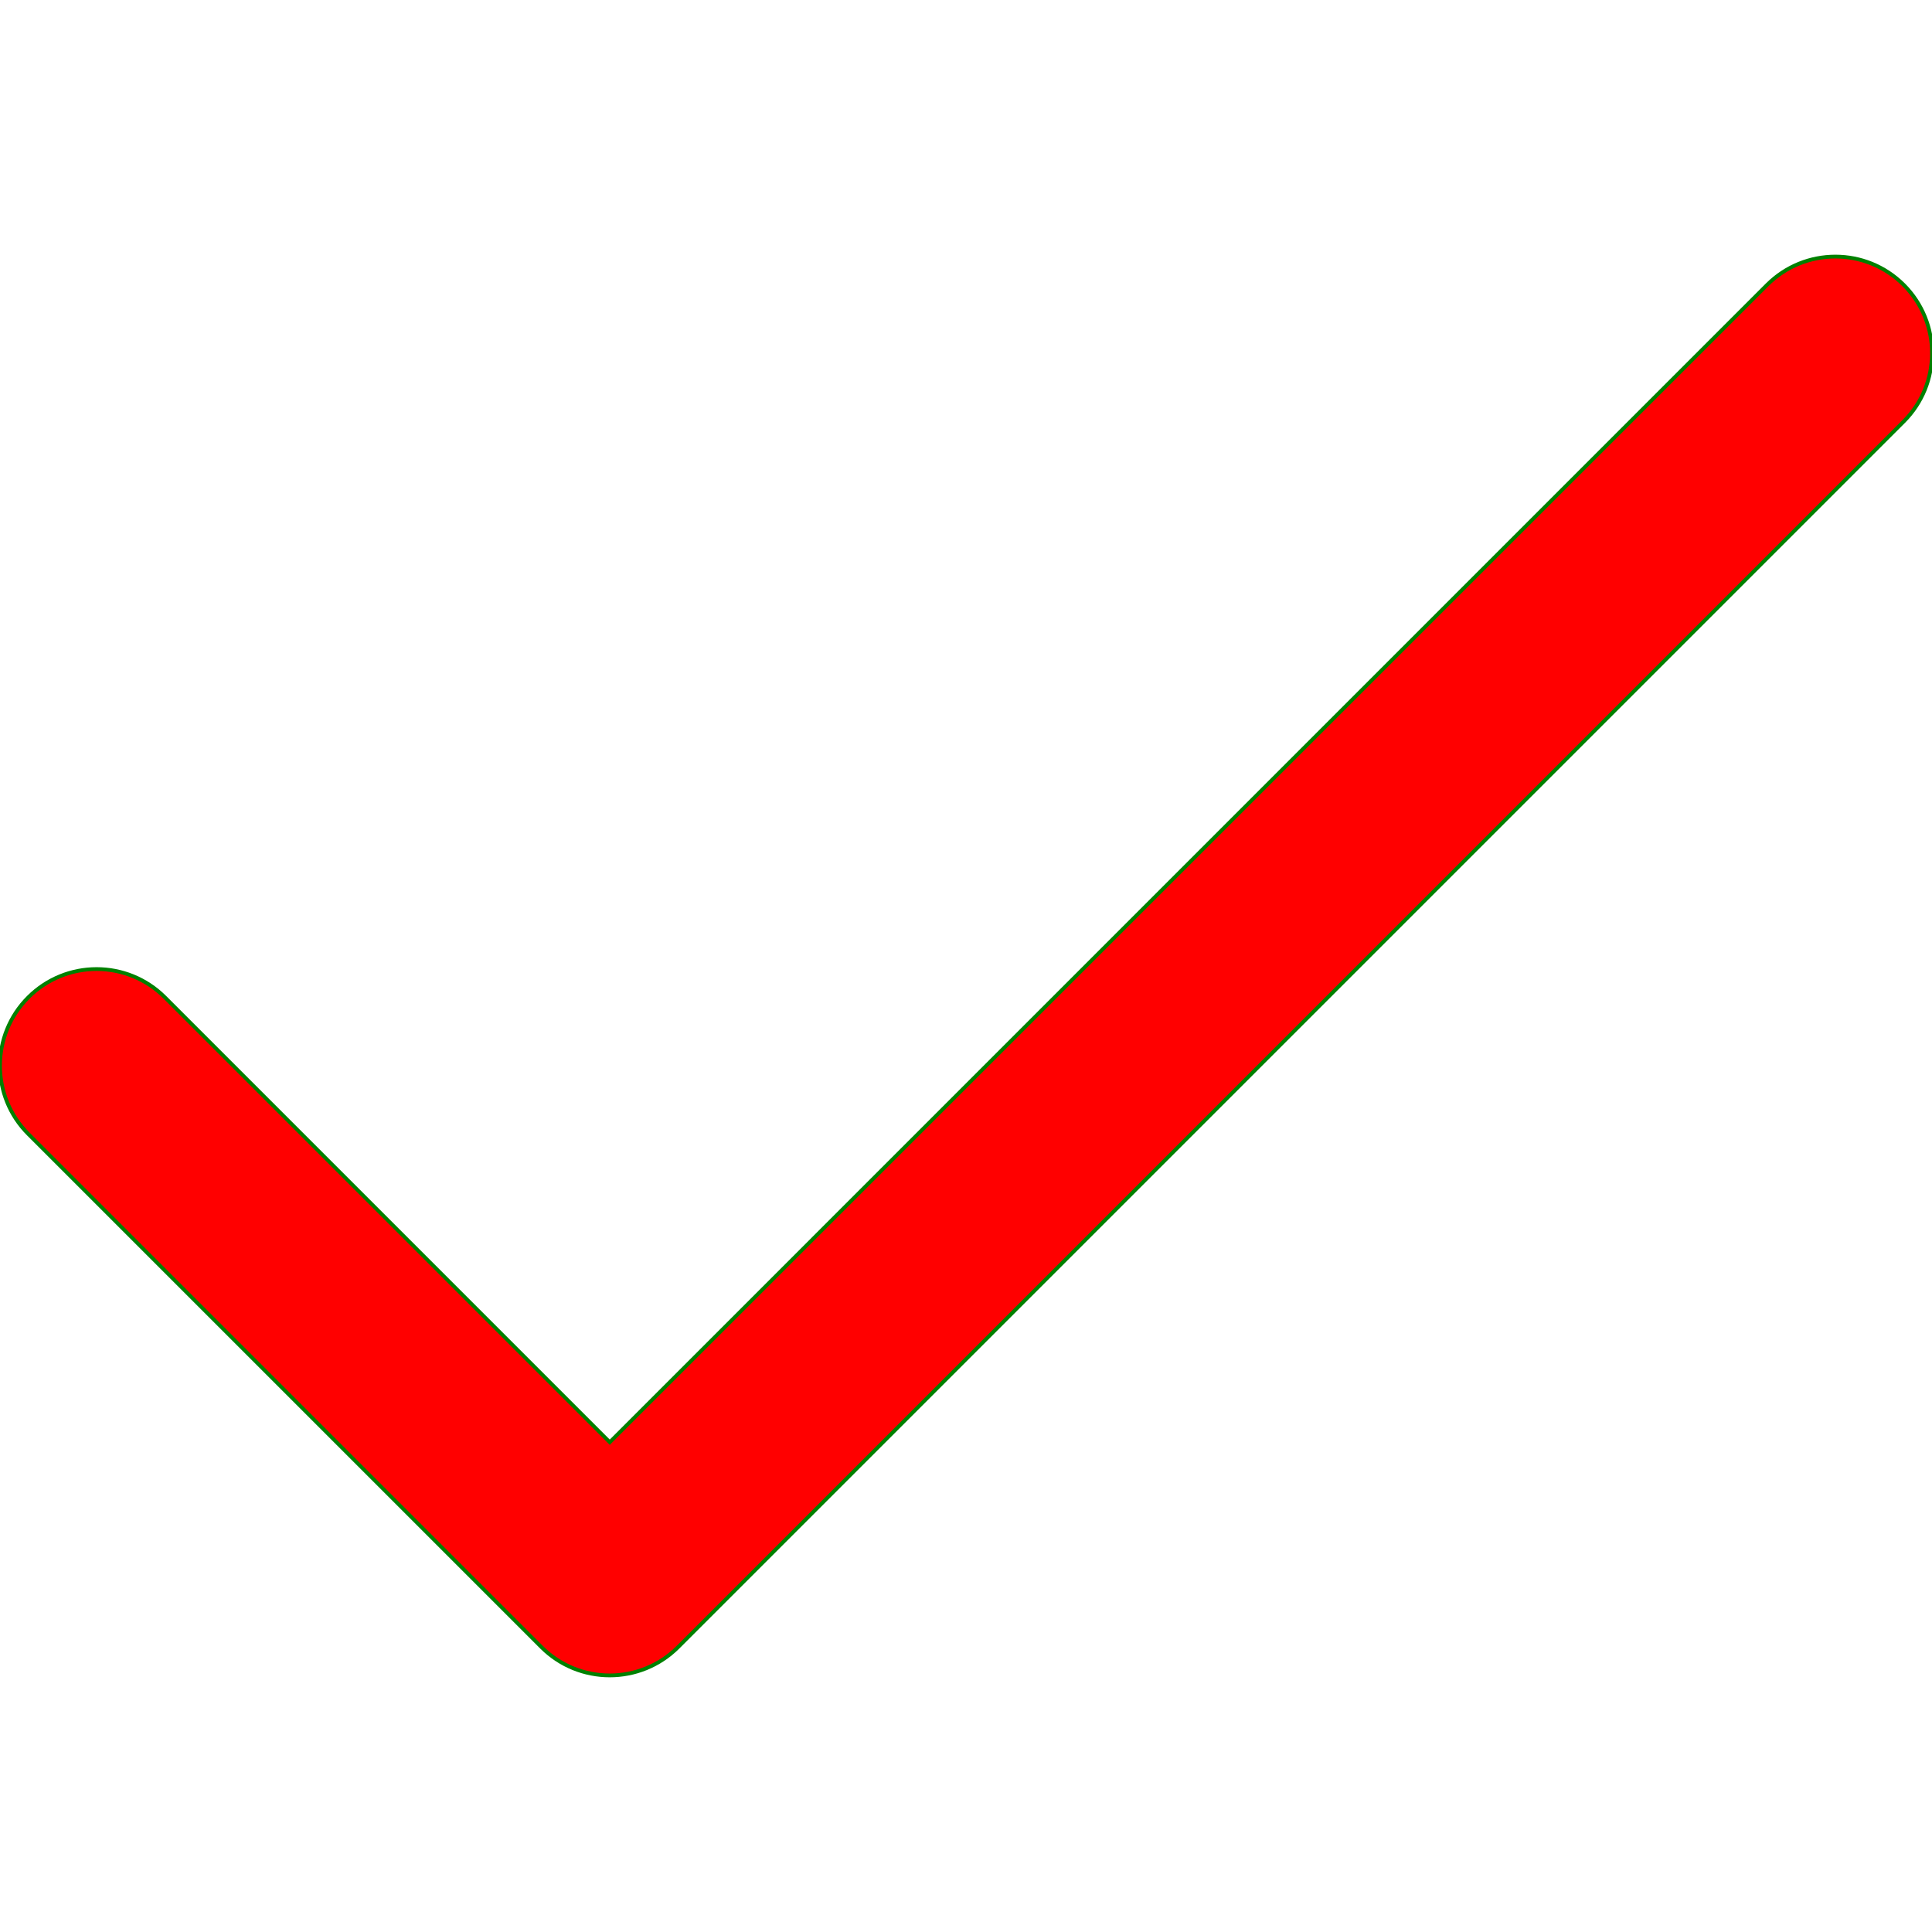
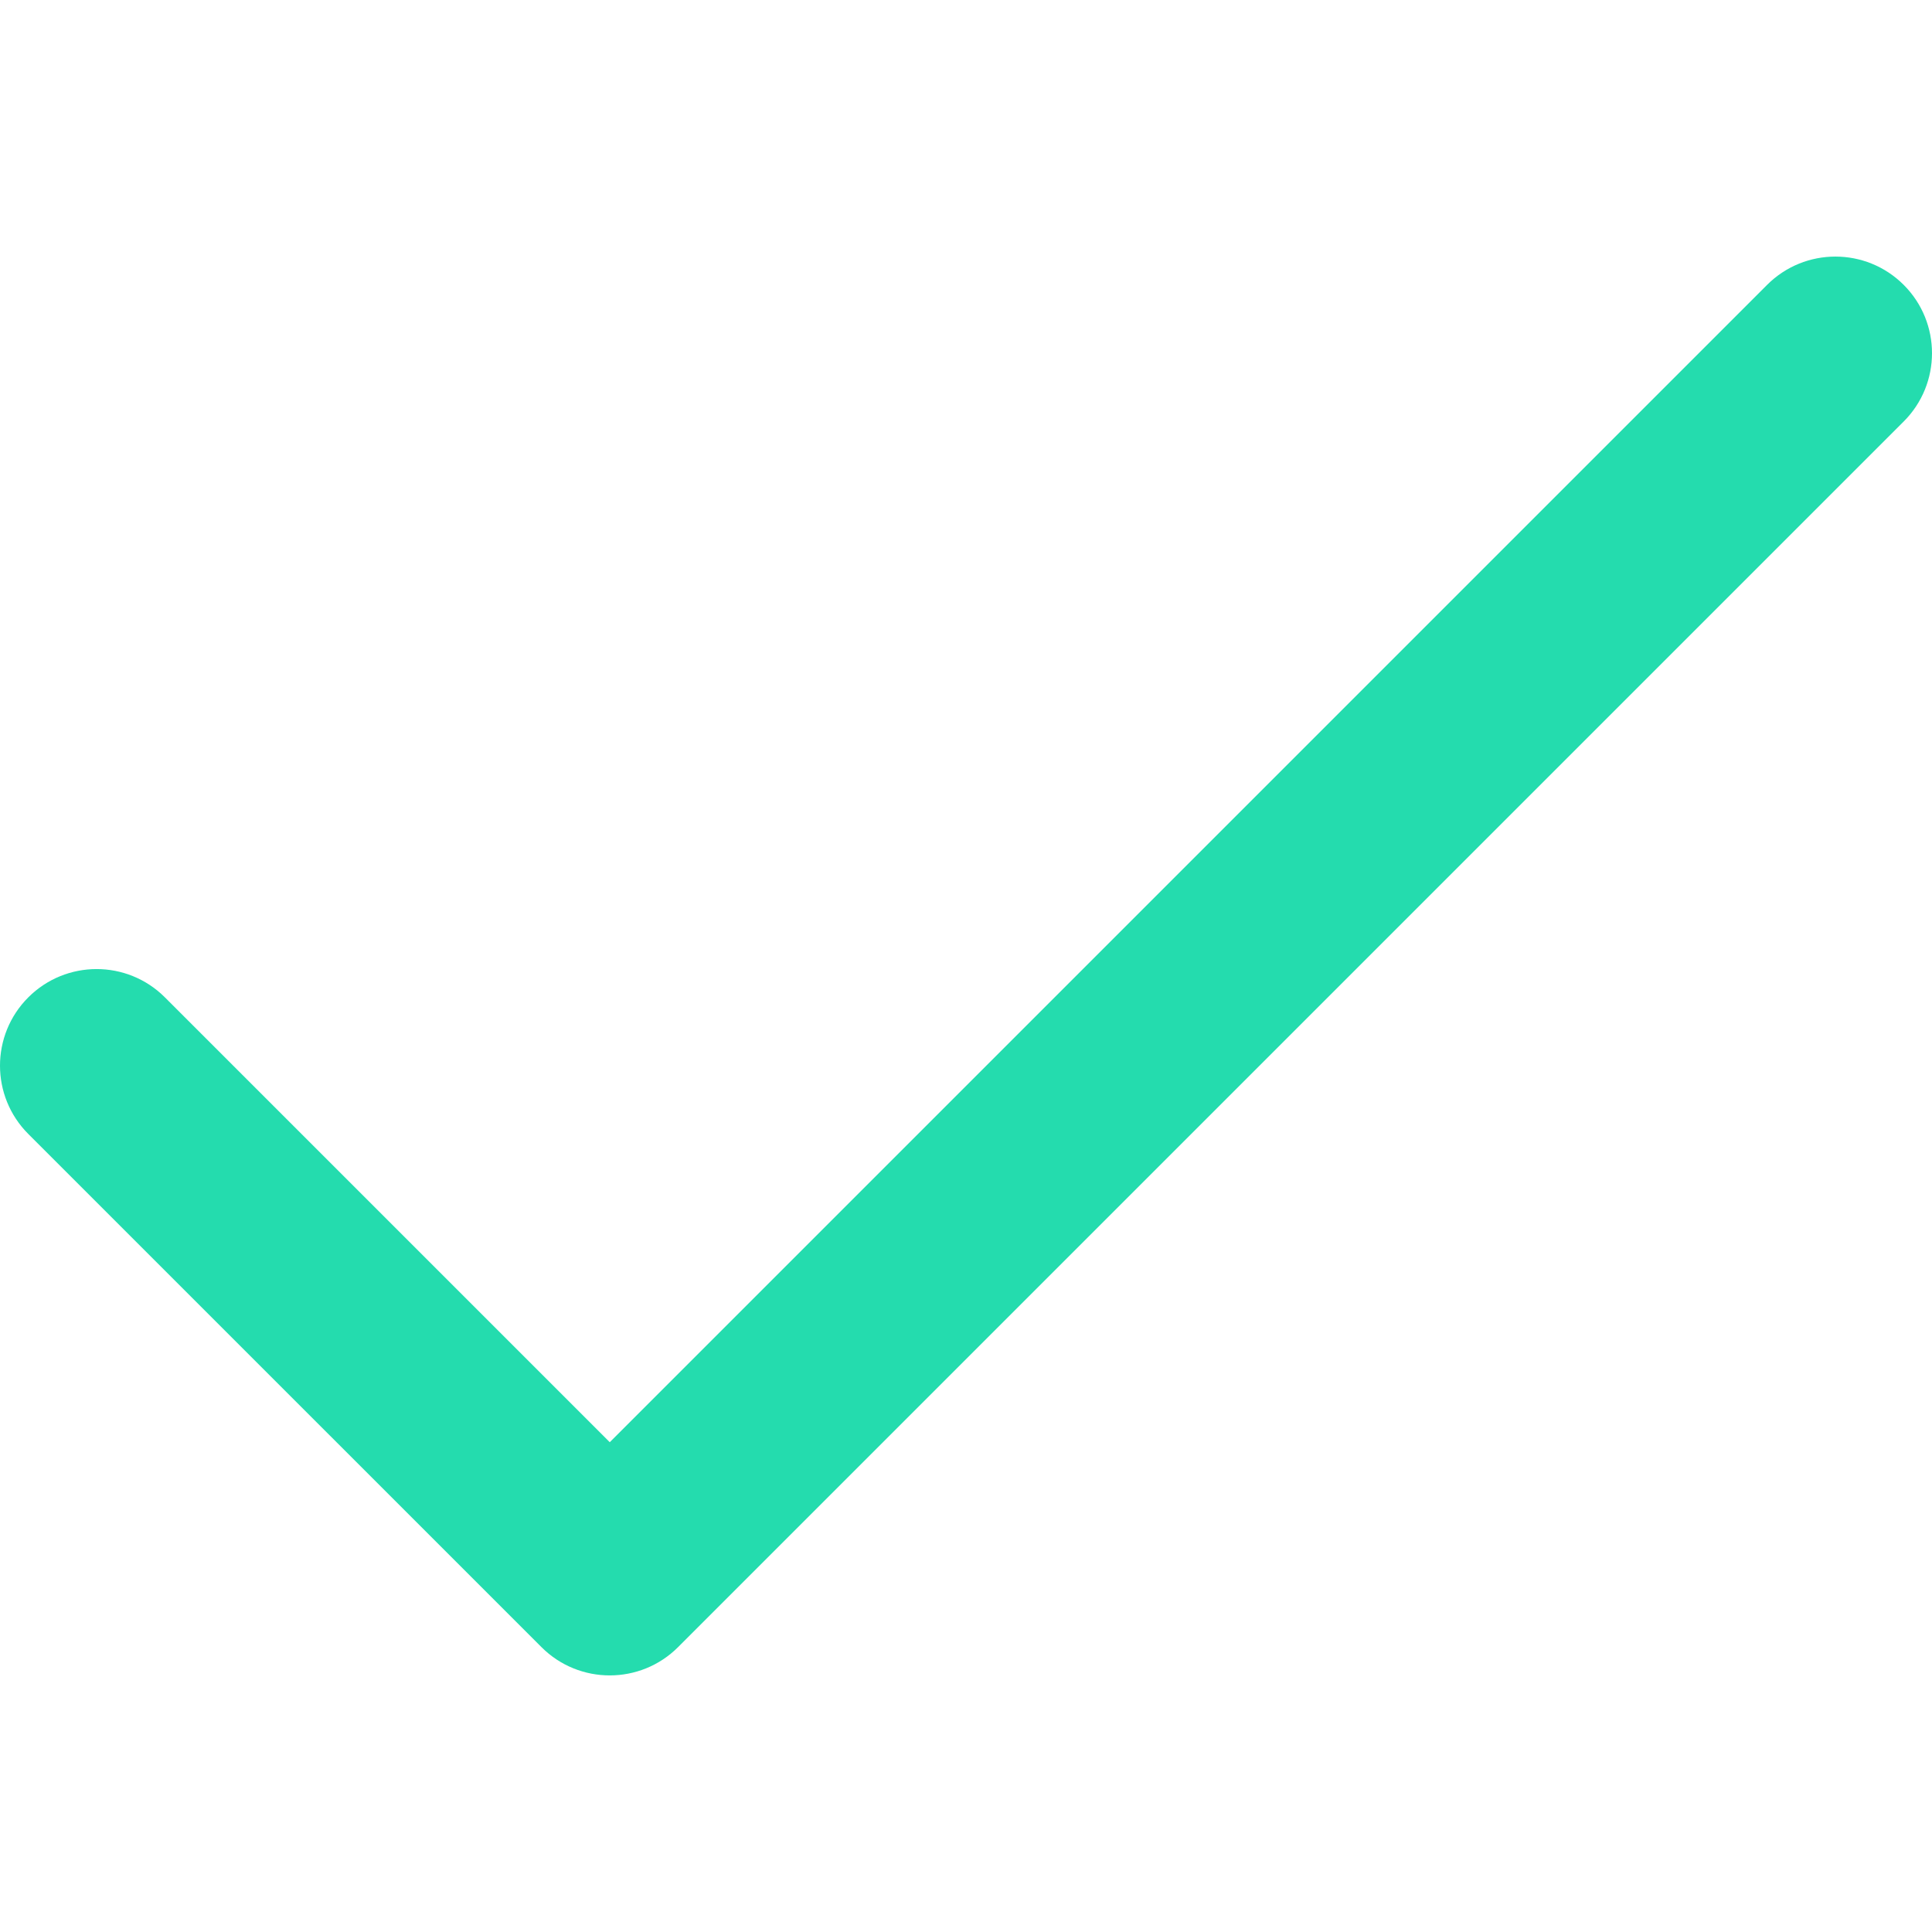
- <svg xmlns="http://www.w3.org/2000/svg" version="1.1" id="Layer_1" x="0px" y="0px" viewBox="0 0 512 512" style="enable-background:new 0 0 512 512;" xml:space="preserve" fill="red" stroke="green">
+ <svg xmlns="http://www.w3.org/2000/svg" version="1.1" id="Layer_1" x="0px" y="0px" viewBox="0 0 512 512" style="enable-background:new 0 0 512 512;" xml:space="preserve" fill="#24dcae">
  <g>
    <g>
      <path d="M504.502,75.496c-9.997-9.998-26.205-9.998-36.204,0L161.594,382.203L43.702,264.311c-9.997-9.998-26.205-9.997-36.204,0    c-9.998,9.997-9.998,26.205,0,36.203l135.994,135.992c9.994,9.997,26.214,9.99,36.204,0L504.502,111.7    C514.5,101.703,514.499,85.494,504.502,75.496z" />
    </g>
  </g>
  <g>
</g>
  <g>
</g>
  <g>
</g>
  <g>
</g>
  <g>
</g>
  <g>
</g>
  <g>
</g>
  <g>
</g>
  <g>
</g>
  <g>
</g>
  <g>
</g>
  <g>
</g>
  <g>
</g>
  <g>
</g>
  <g>
</g>
</svg>
